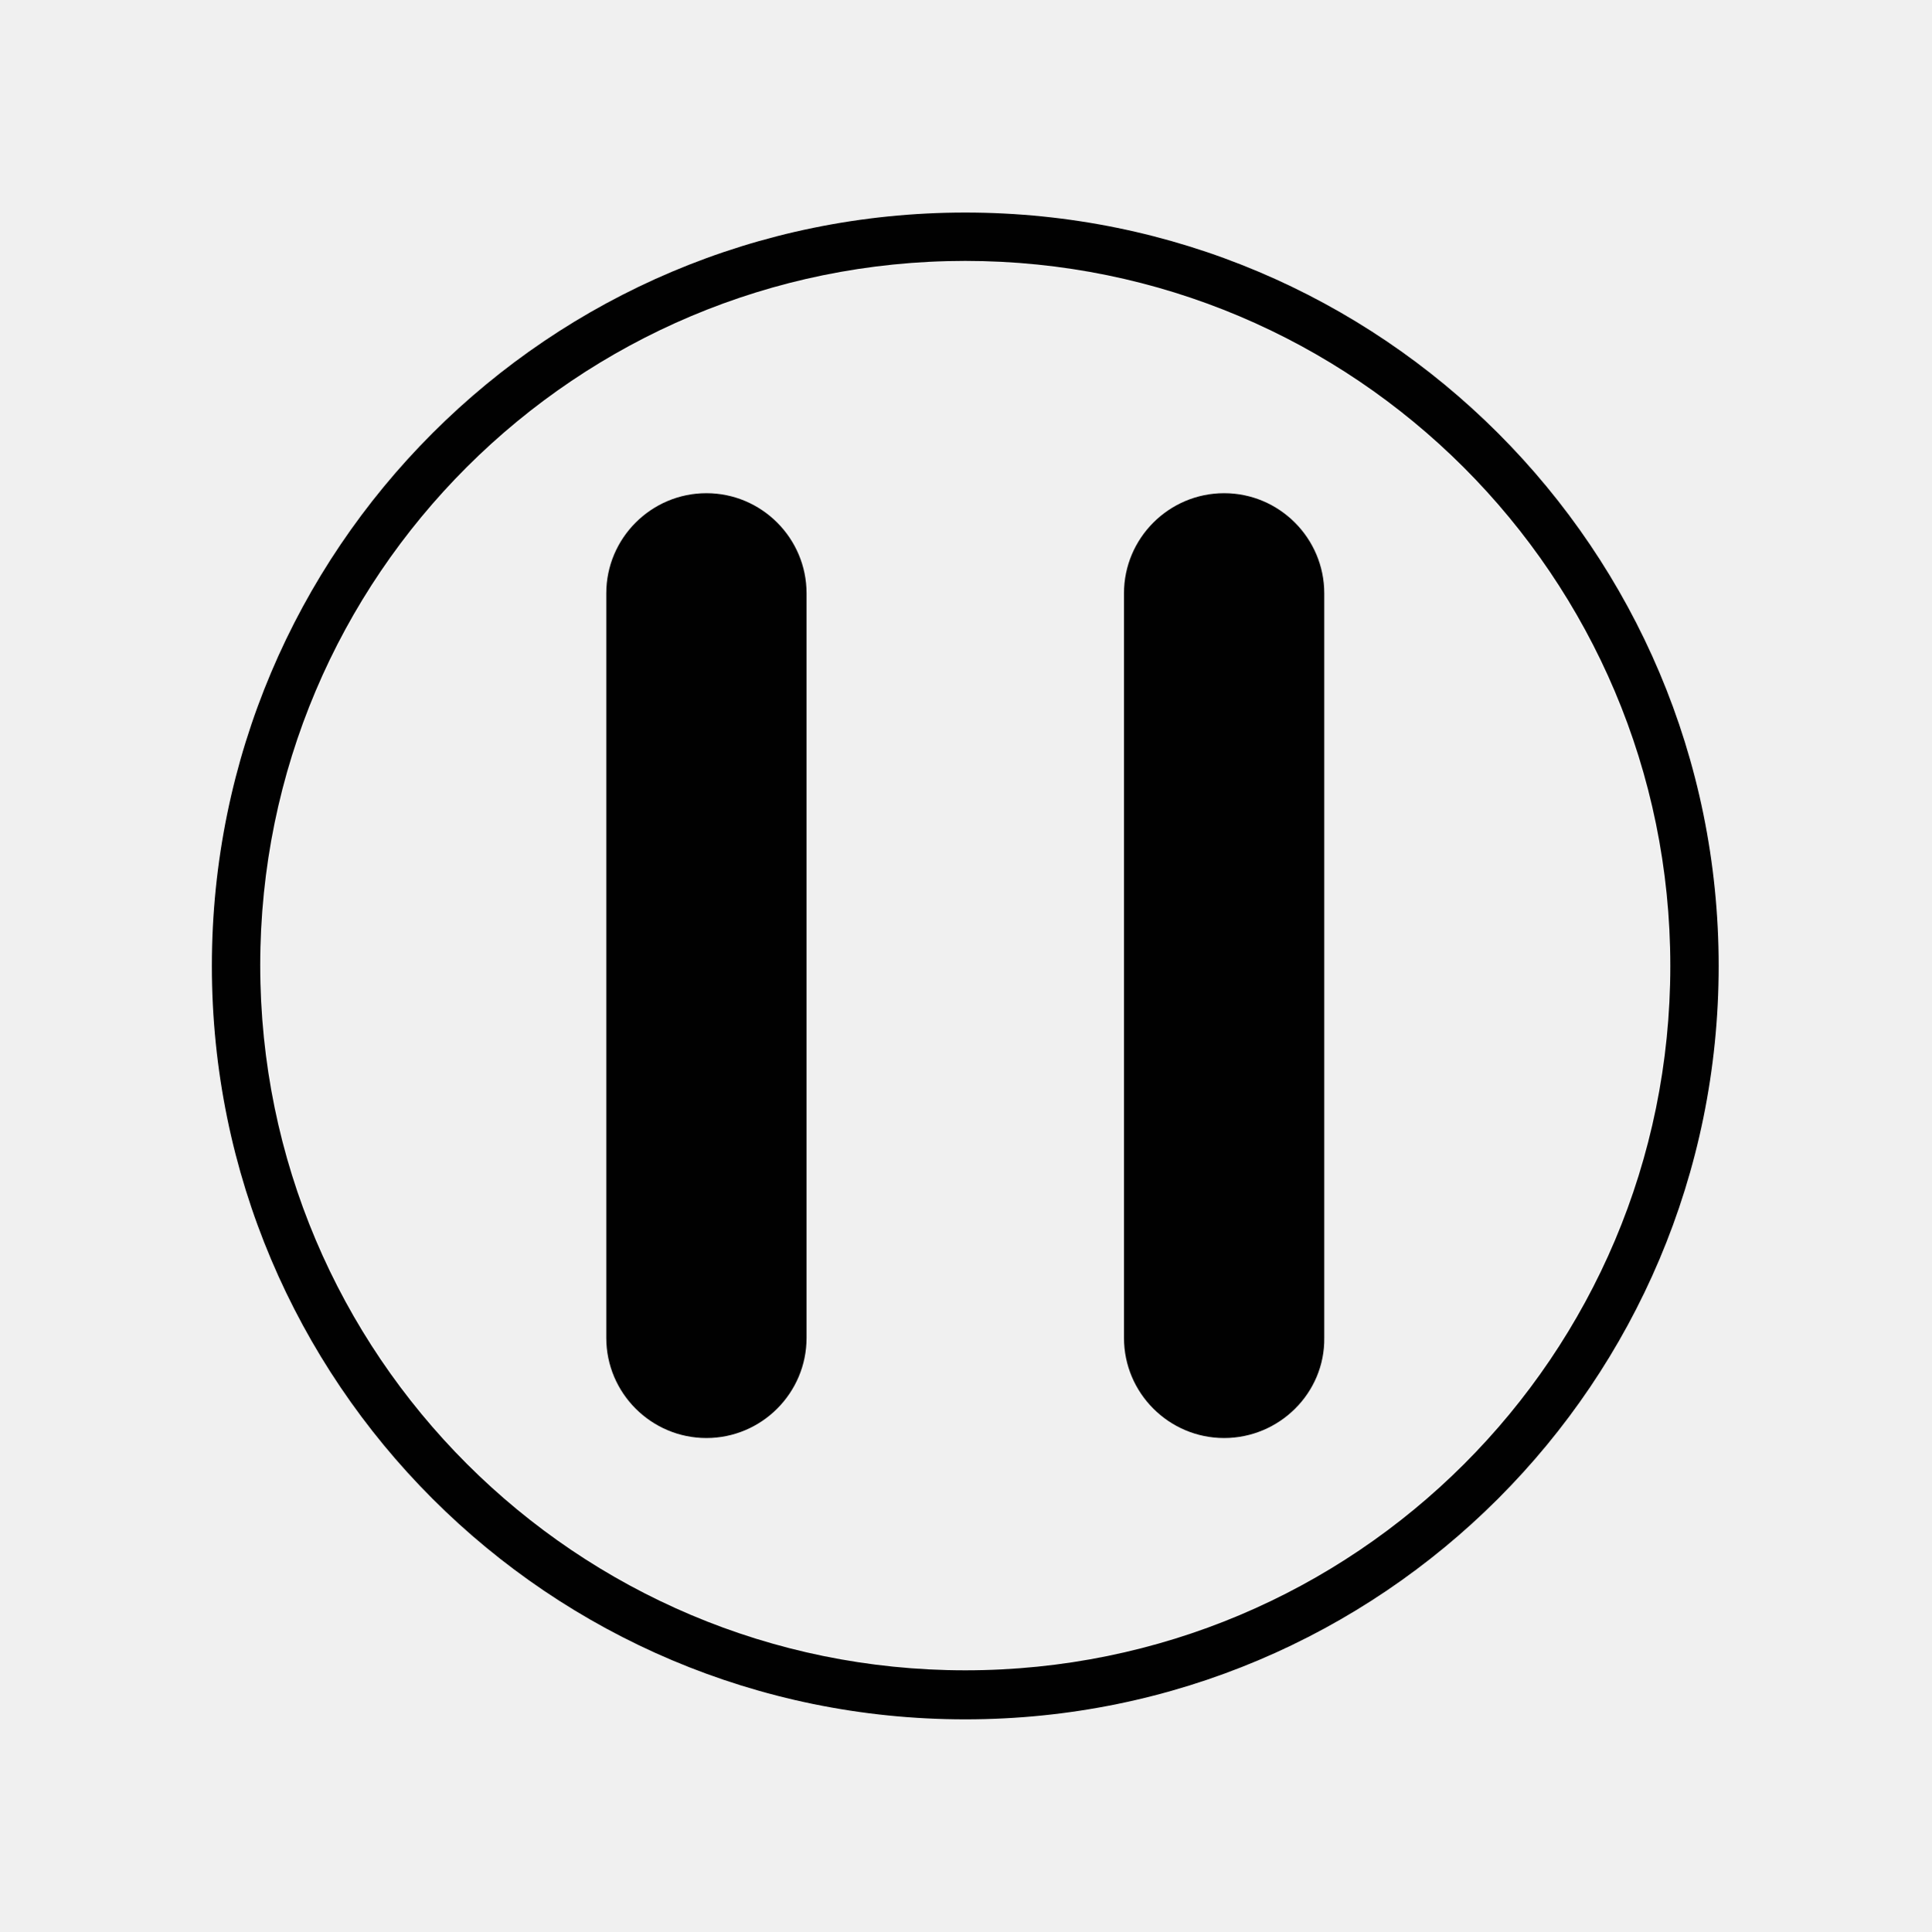
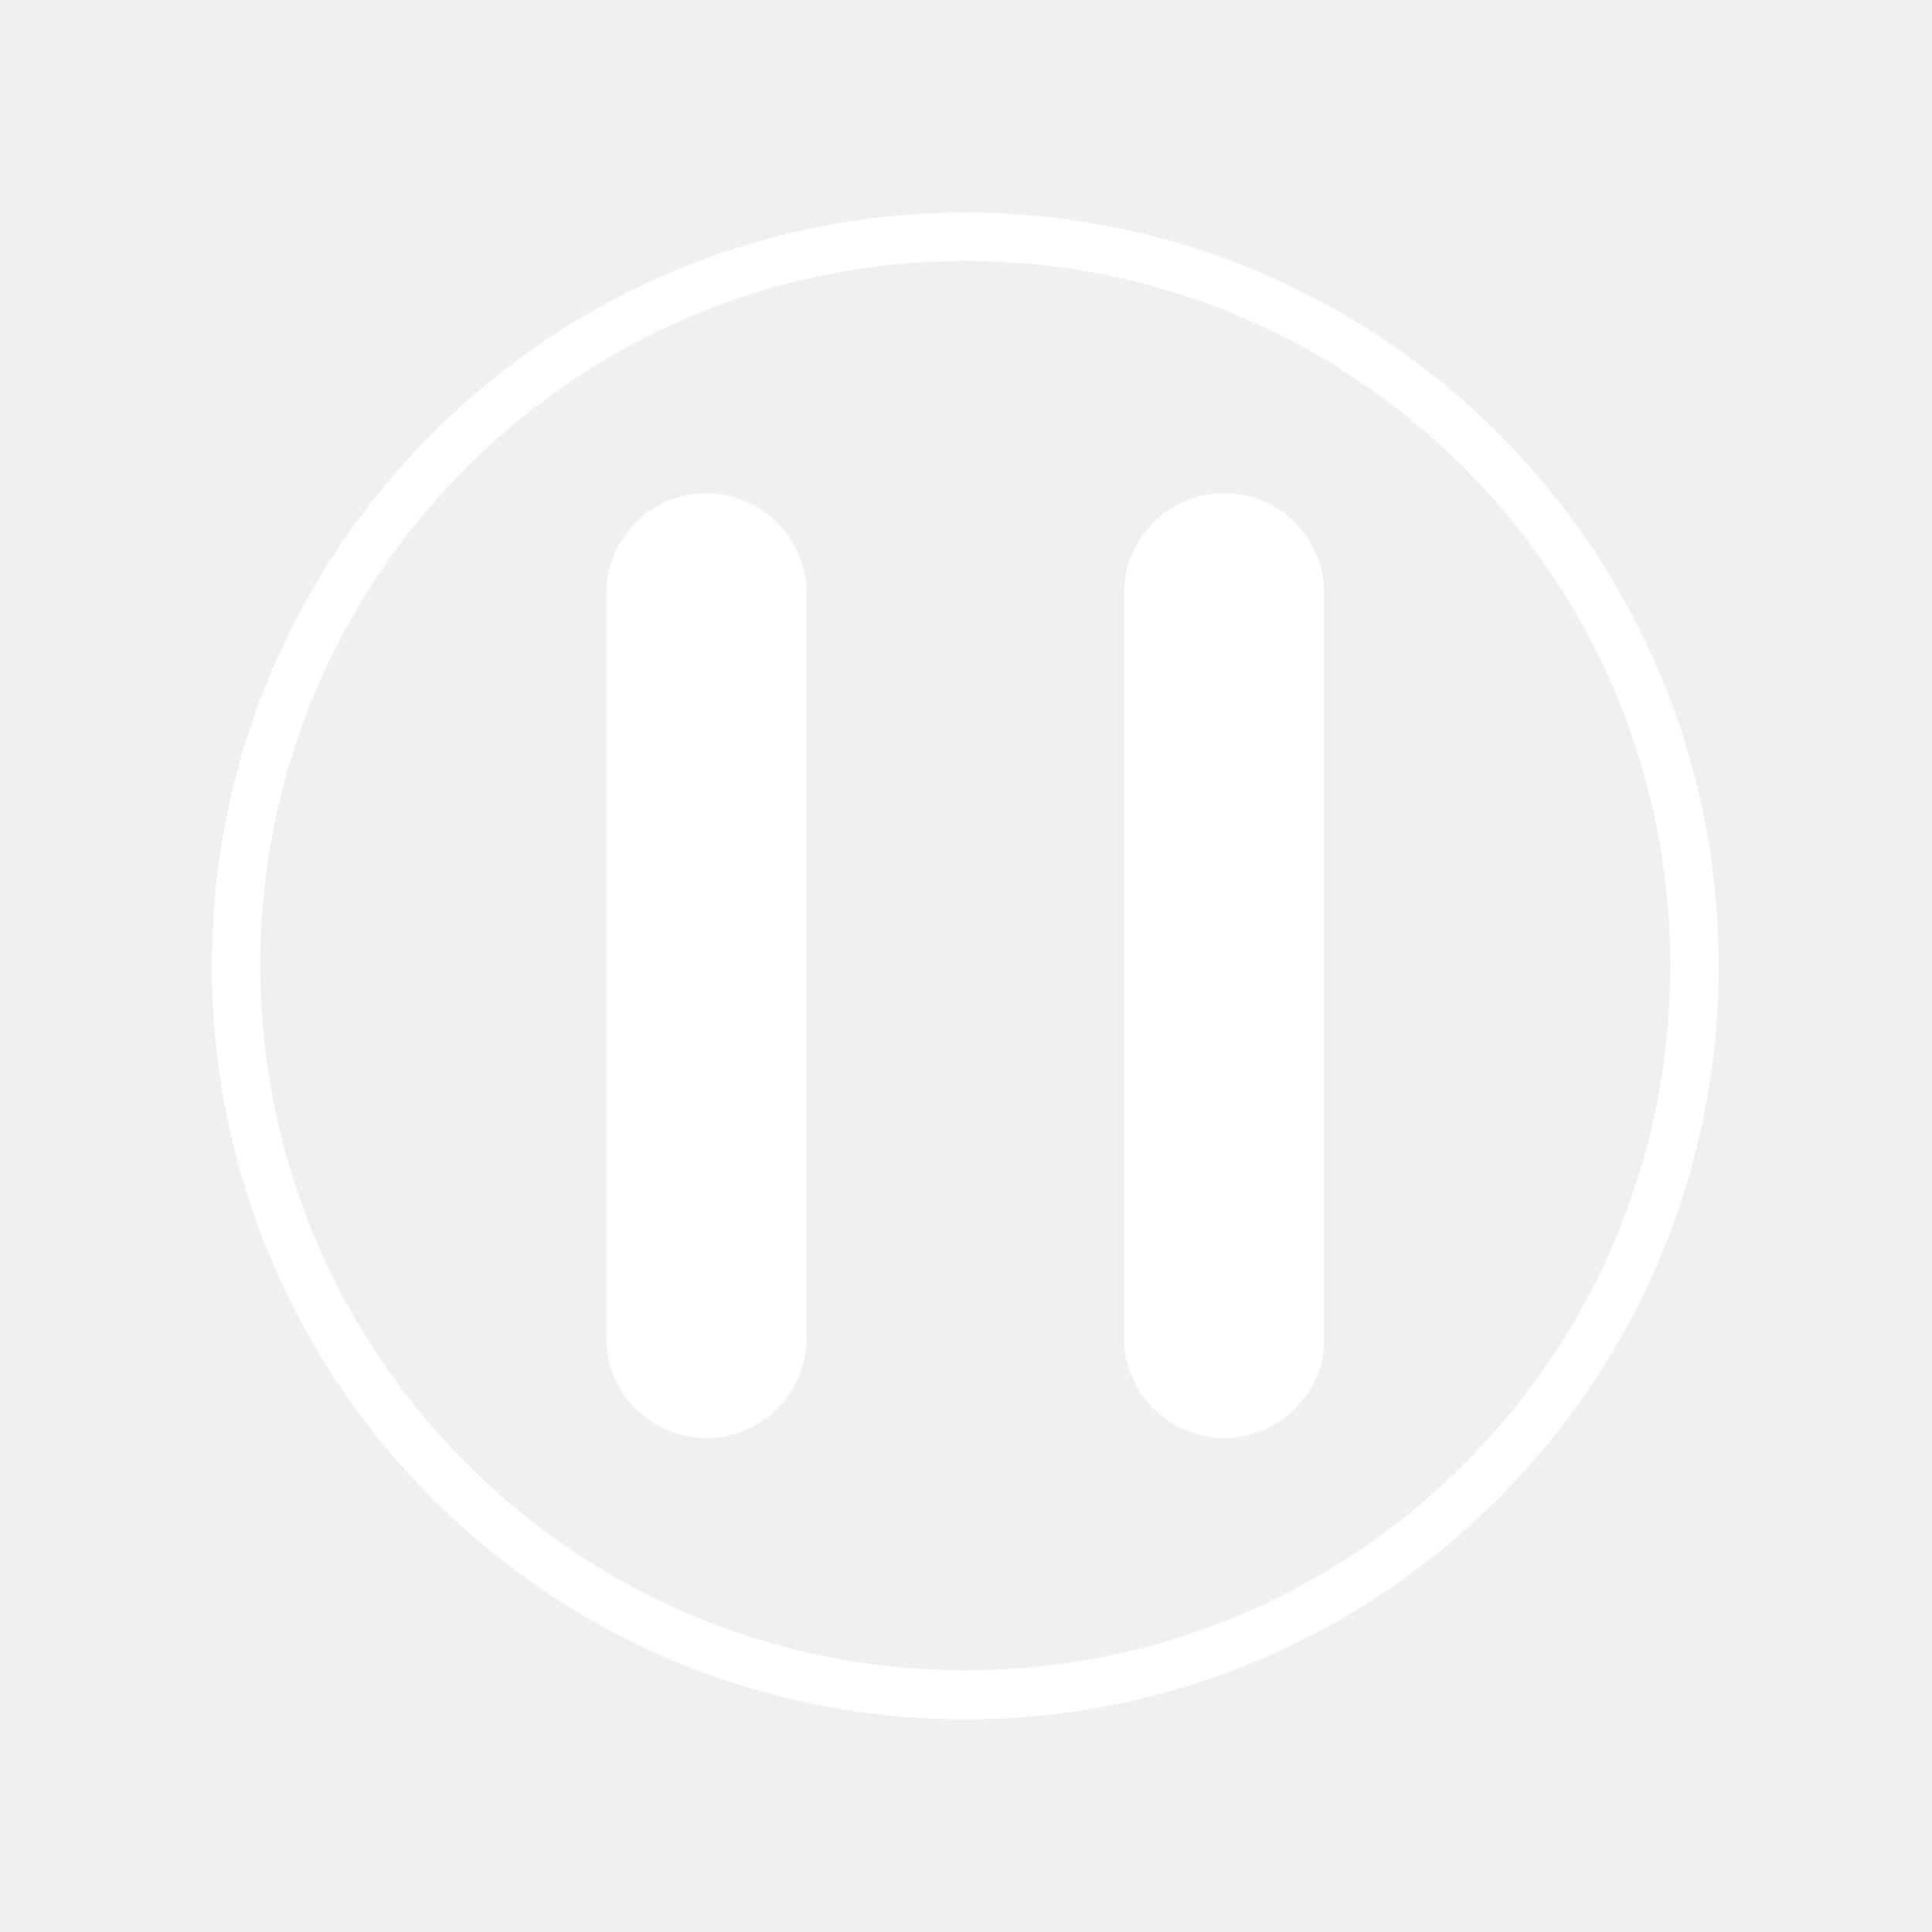
<svg xmlns="http://www.w3.org/2000/svg" version="1.1" id="Layer_1" x="0px" y="0px" viewBox="0 0 283.5 283.5" style="enable-background:new 0 0 283.5 283.5;" xml:space="preserve">
  <style type="text/css">
	.Half_x0020_Highlight_x0020_Blue{fill:url(#SVGID_1_);stroke:#FFFFFF;stroke-width:0.25;stroke-miterlimit:1;}
	.st0{fill:none;stroke:#000000;stroke-miterlimit:10;}
- 	.st1{fill:#060606;}
- 	.st2{fill:#010101;}
+ 	.st1{fill:#FFFFFF;}
+ 	.st2{fill:#060606;}
	.st3{opacity:0.3;fill:#060606;}
- 	.st4{fill:url(#SVGID_2_);}
- 	.st5{fill:#FFFFFF;}
- 	.st6{fill:url(#SVGID_3_);}
- 	.st7{fill:url(#SVGID_4_);}
- 	.st8{fill:url(#SVGID_5_);}
- 	.st9{fill:url(#SVGID_6_);}
- 	.st10{fill:#040404;}
- 	.st11{fill:#30B454;}
- 	.st12{opacity:0.5;}
- 	.st13{fill:none;}
+ 	.st4{fill:#30B454;}
+ 	.st5{opacity:0.5;}
</style>
  <linearGradient id="SVGID_1_" gradientUnits="userSpaceOnUse" x1="-935.43" y1="0" x2="-935.43" y2="-1">
    <stop offset="0" style="stop-color:#2D409A" />
    <stop offset="0.618" style="stop-color:#2A3282" />
    <stop offset="0.629" style="stop-color:#2A3592" />
    <stop offset="0.983" style="stop-color:#0063A0" />
  </linearGradient>
  <g>
-     <path class="st2" d="M141.7,31.2c-61.1,0-110.6,49.5-110.6,110.6s49.5,110.6,110.6,110.6c61.1,0,110.6-49.5,110.6-110.6   S202.8,31.2,141.7,31.2z M141.7,245.2c-57.1,0-103.5-46.3-103.5-103.5S84.6,38.3,141.7,38.3c57.1,0,103.5,46.3,103.5,103.5   S198.9,245.2,141.7,245.2z" />
+     <path class="st1" d="M141.7,31.2c-61.1,0-110.6,49.5-110.6,110.6s49.5,110.6,110.6,110.6c61.1,0,110.6-49.5,110.6-110.6   S202.8,31.2,141.7,31.2z M141.7,245.2c-57.1,0-103.5-46.3-103.5-103.5S84.6,38.3,141.7,38.3c57.1,0,103.5,46.3,103.5,103.5   S198.9,245.2,141.7,245.2z" />
    <g>
-       <path class="st2" d="M103.7,211.1L103.7,211.1c-8.1,0-14.7-6.6-14.7-14.7V87.1c0-8.1,6.6-14.7,14.7-14.7h0    c8.1,0,14.7,6.6,14.7,14.7v109.3C118.4,204.5,111.8,211.1,103.7,211.1z" />
-       <path class="st2" d="M179.7,211.1L179.7,211.1c-8.1,0-14.7-6.6-14.7-14.7V87.1c0-8.1,6.6-14.7,14.7-14.7h0    c8.1,0,14.7,6.6,14.7,14.7v109.3C194.5,204.5,187.8,211.1,179.7,211.1z" />
+       <path class="st1" d="M103.7,211.1L103.7,211.1c-8.1,0-14.7-6.6-14.7-14.7V87.1c0-8.1,6.6-14.7,14.7-14.7h0    c8.1,0,14.7,6.6,14.7,14.7v109.3C118.4,204.5,111.8,211.1,103.7,211.1z" />
+       <path class="st1" d="M179.7,211.1L179.7,211.1c-8.1,0-14.7-6.6-14.7-14.7V87.1c0-8.1,6.6-14.7,14.7-14.7h0    c8.1,0,14.7,6.6,14.7,14.7v109.3C194.5,204.5,187.8,211.1,179.7,211.1z" />
    </g>
  </g>
  <g id="RSS_-_Grey">
    <g id="Reload_-_Orange">
      <g id="Hand">
		</g>
    </g>
  </g>
  <g id="Info">
    <g id="Delete">
	</g>
    <g id="Check">
      <g id="Help">
        <g id="Add_Favorite">
          <g id="Favorite">
            <g id="Photo">
              <g id="Zoom_In">
						</g>
            </g>
          </g>
        </g>
      </g>
    </g>
  </g>
</svg>
